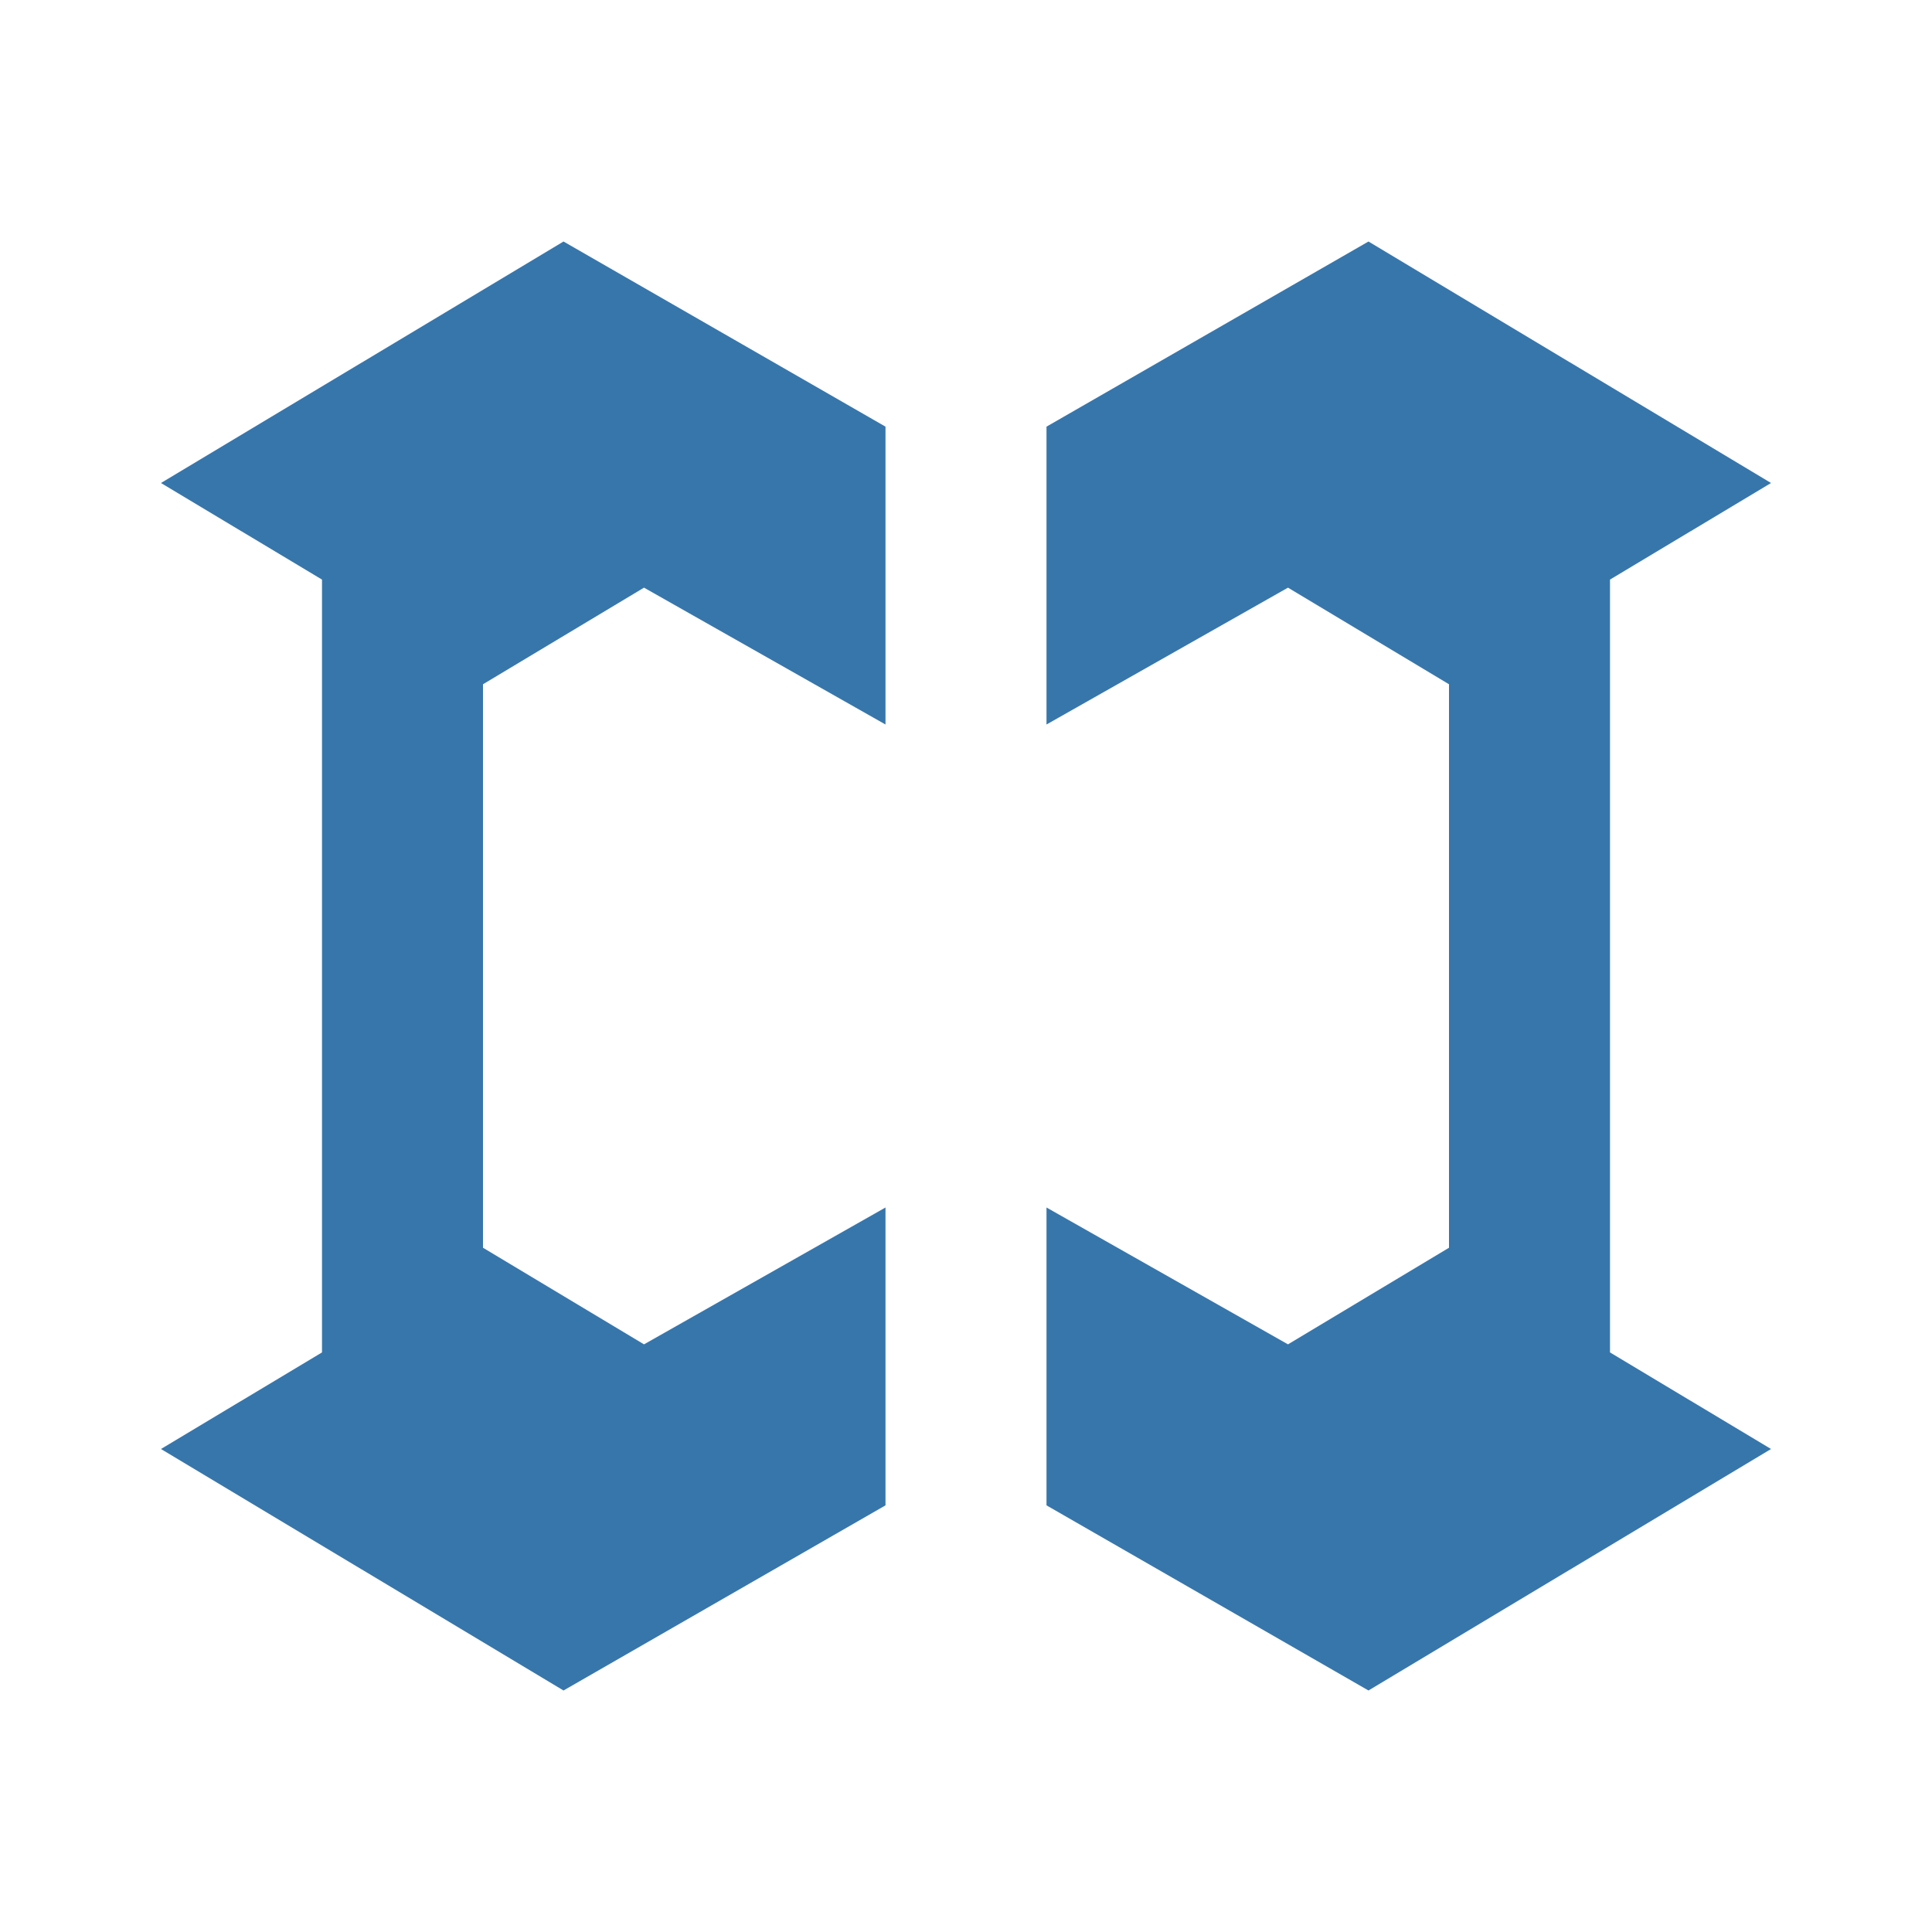
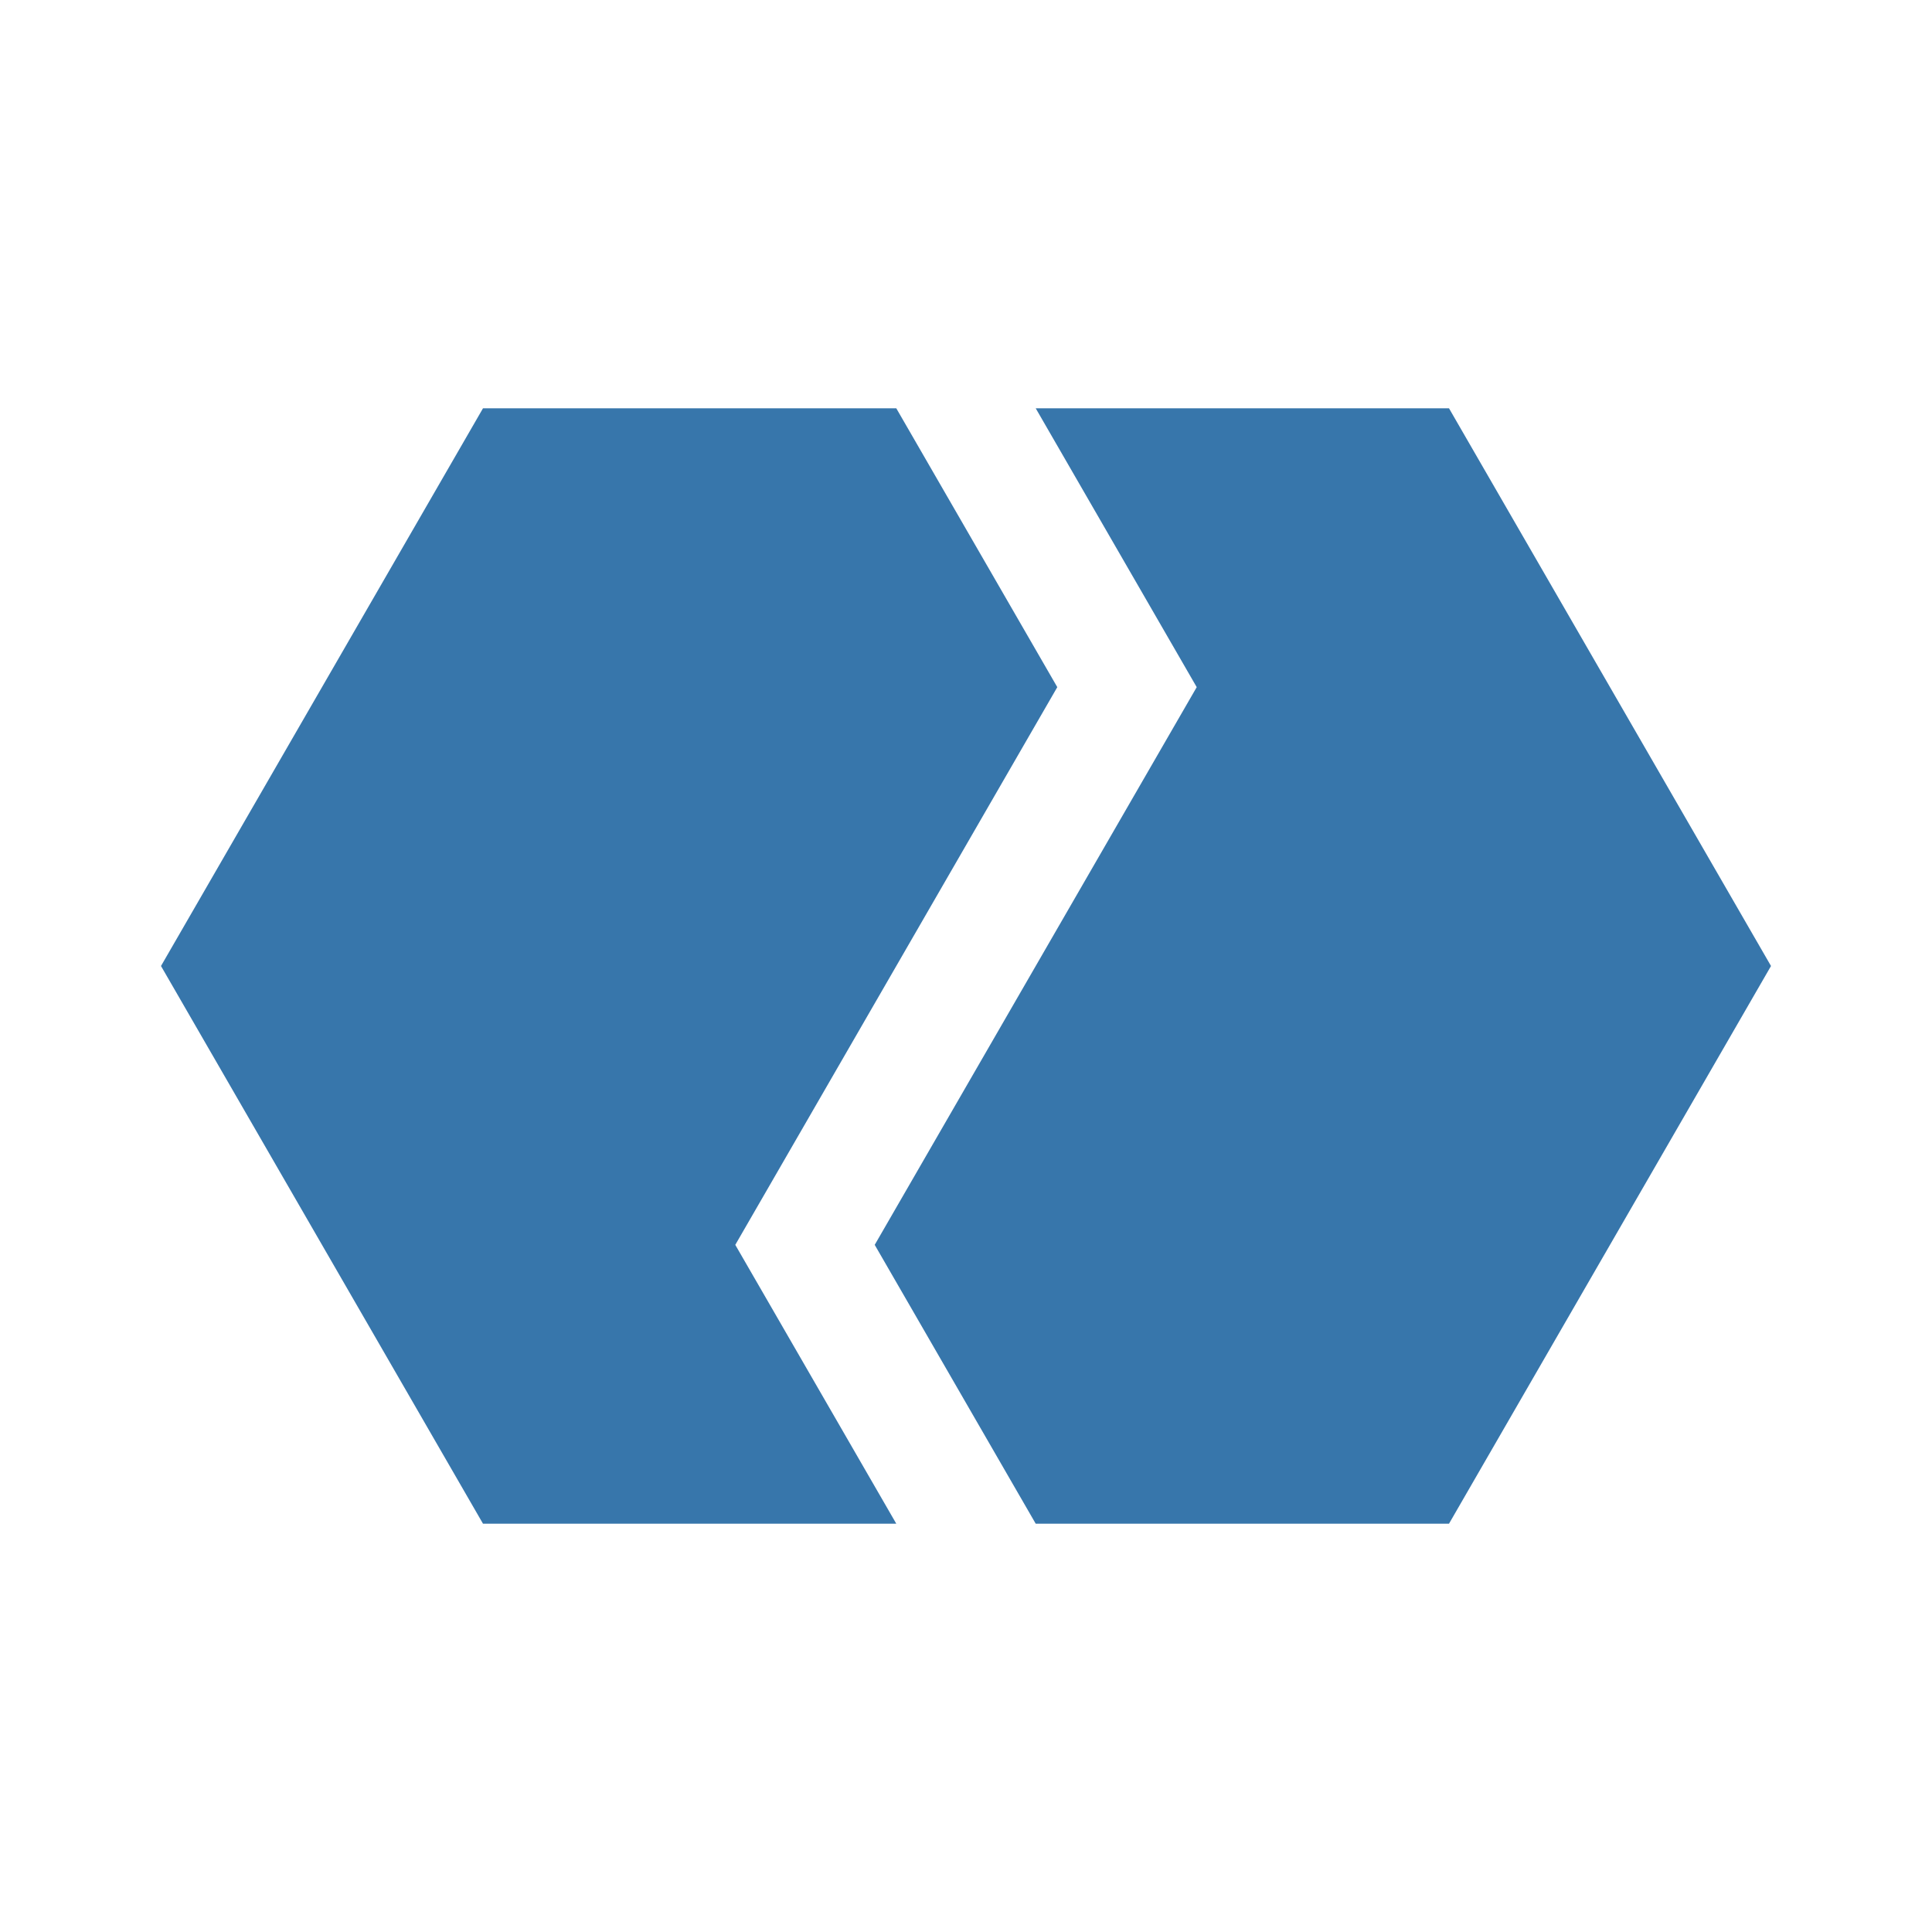
- <svg xmlns="http://www.w3.org/2000/svg" viewBox="0 0 24 24" role="img" aria-label="pycubrid Driver symbol">
-   <path id="left" d="M2 6 L7 3 L11 5.3 L11 9 L8 7.3 L6 8.5 L6 15.5 L8 16.7 L11 15 L11 18.7 L7 21 L2 18 L4 16.8 L4 7.2 Z" fill="#3776AB" />
-   <path id="right" d="M22 6 L17 3 L13 5.3 L13 9 L16 7.3 L18 8.5 L18 15.5 L16 16.7 L13 15 L13 18.7 L17 21 L22 18 L20 16.8 L20 7.2 Z" fill="#3776AB" />
+ <svg xmlns="http://www.w3.org/2000/svg" viewBox="0 0 24 24" color="#3776AB" role="img" aria-labelledby="pycubrid-title pycubrid-desc">
+   <g fill="currentColor">
+     <path d="M 6 5.072 L 2 12 L 6 18.928 L 11.134 18.928 L 9.134 15.464 L 13.134 8.536 L 11.134 5.072 Z" />
+     <path d="M 18 18.928 L 22 12 L 18 5.072 L 12.866 5.072 L 14.866 8.536 L 10.866 15.464 L 12.866 18.928 Z" />
+   </g>
</svg>
